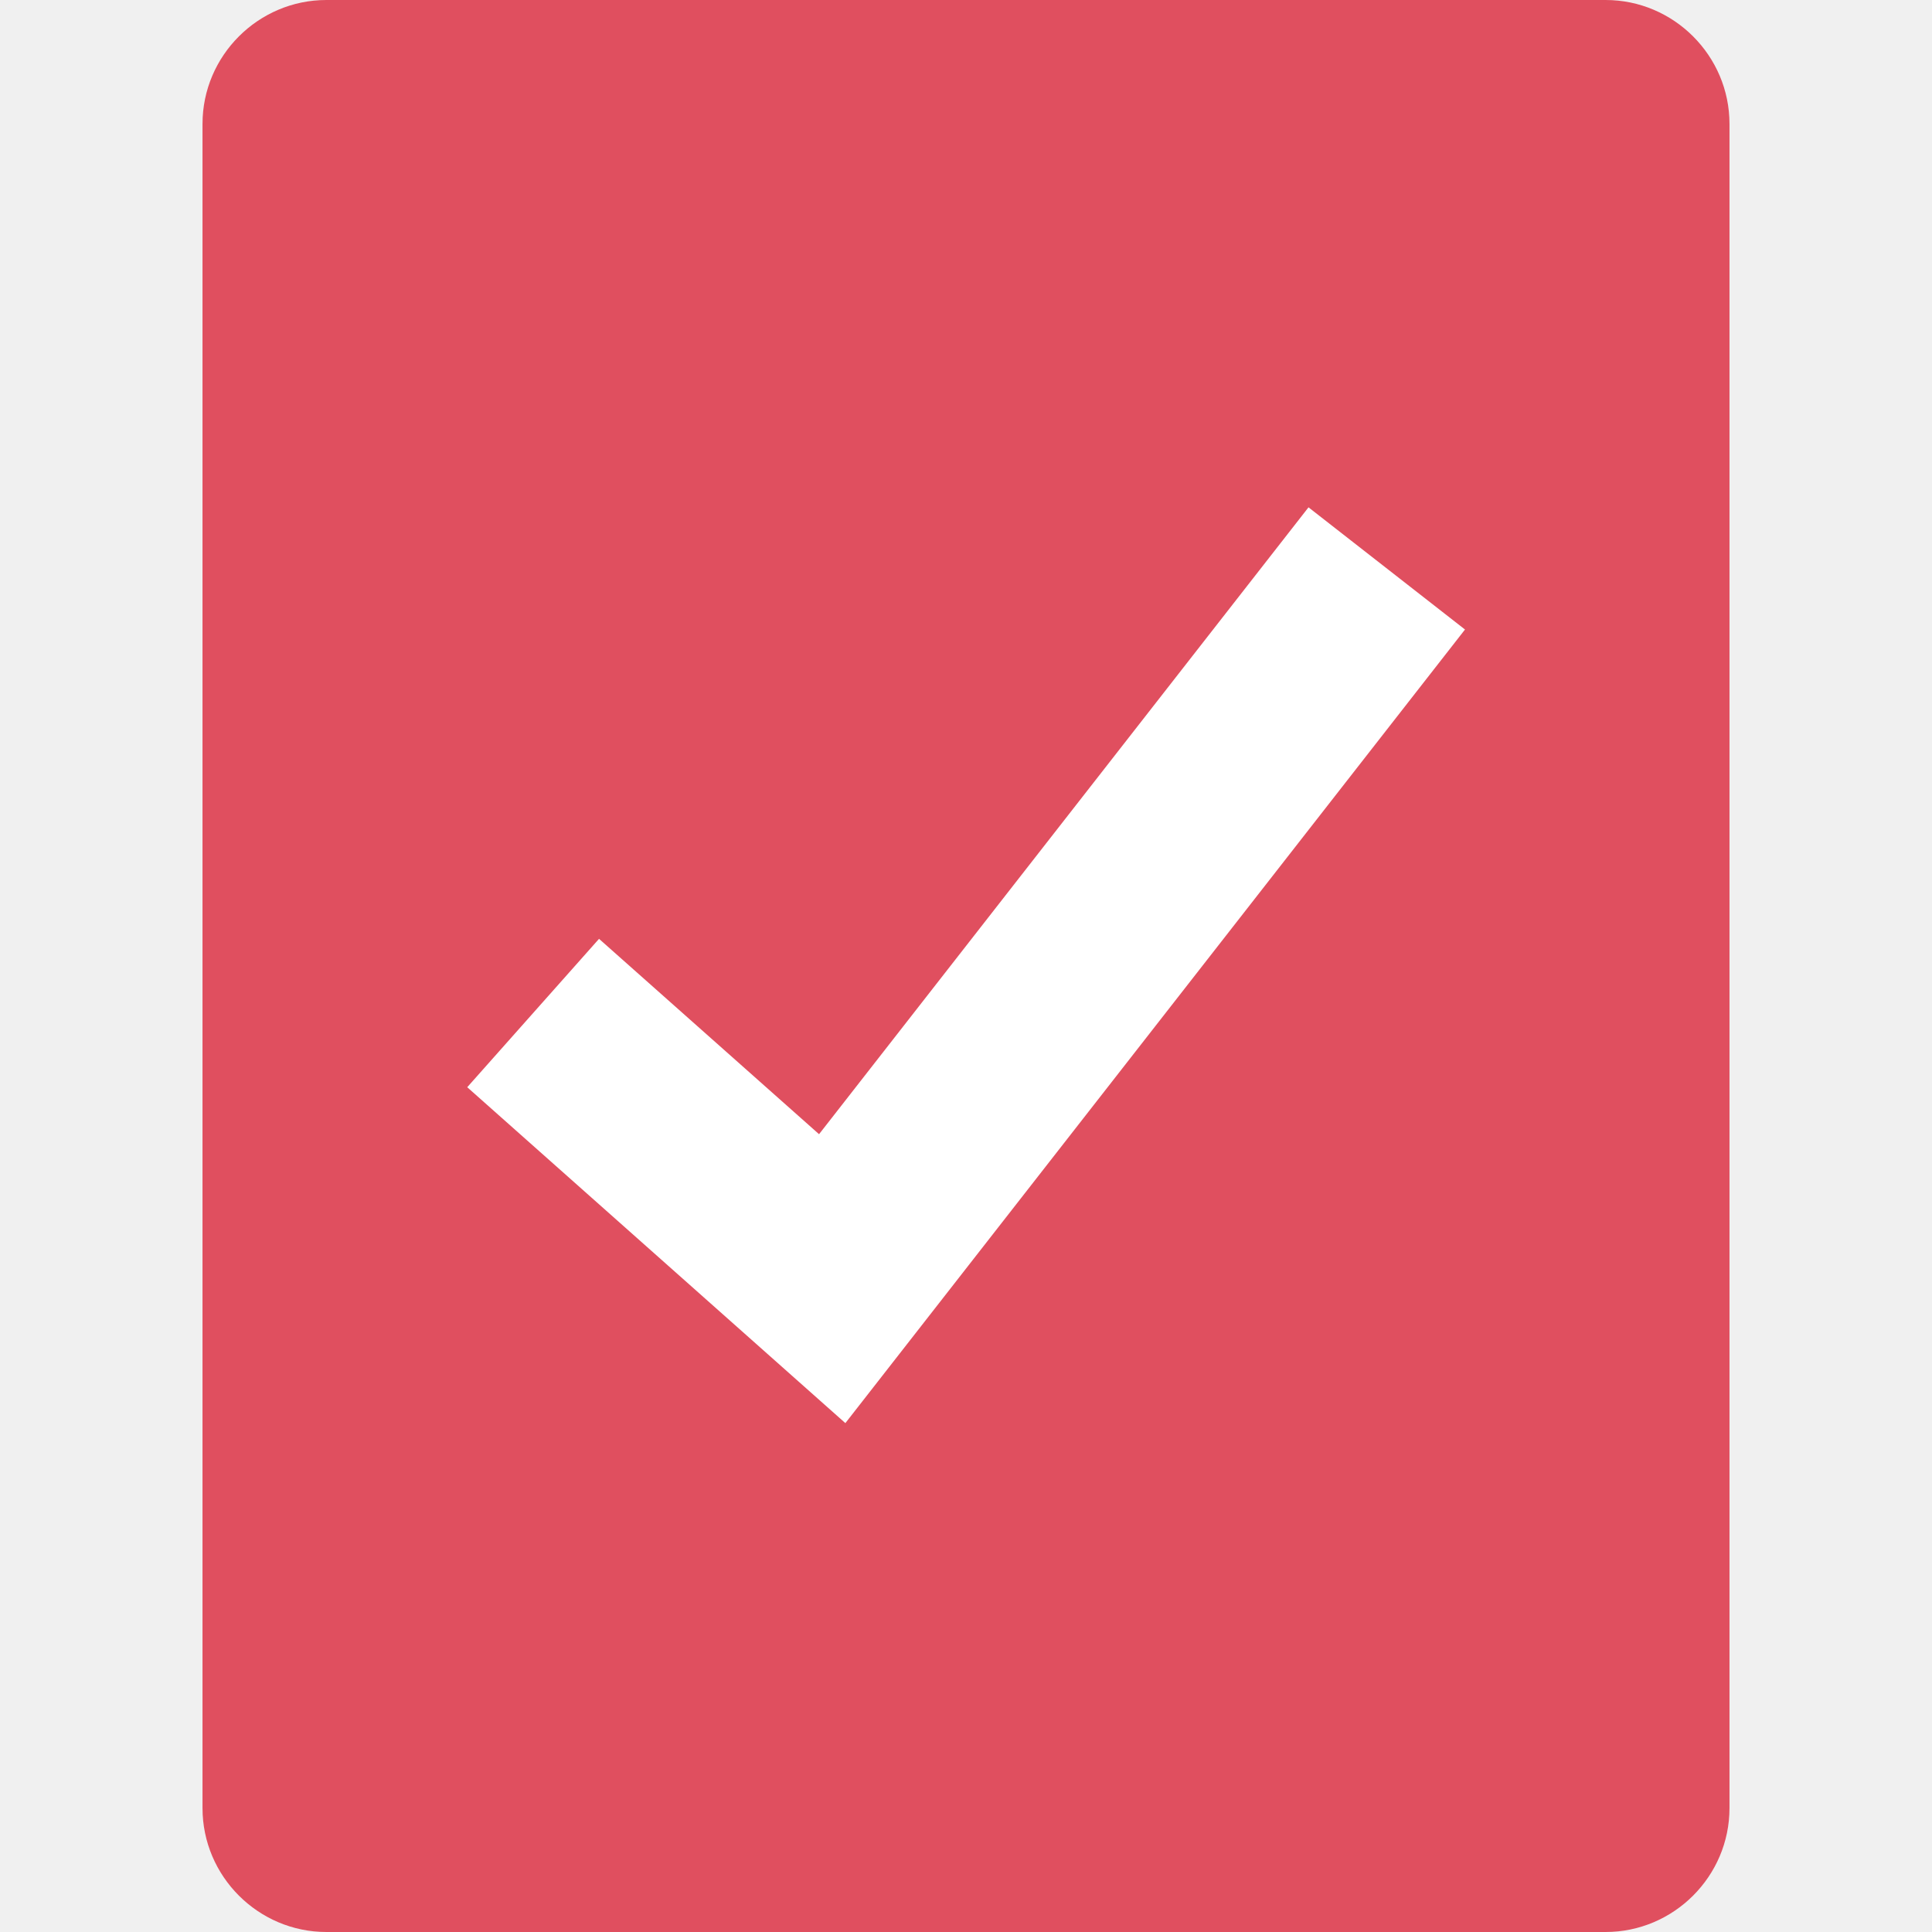
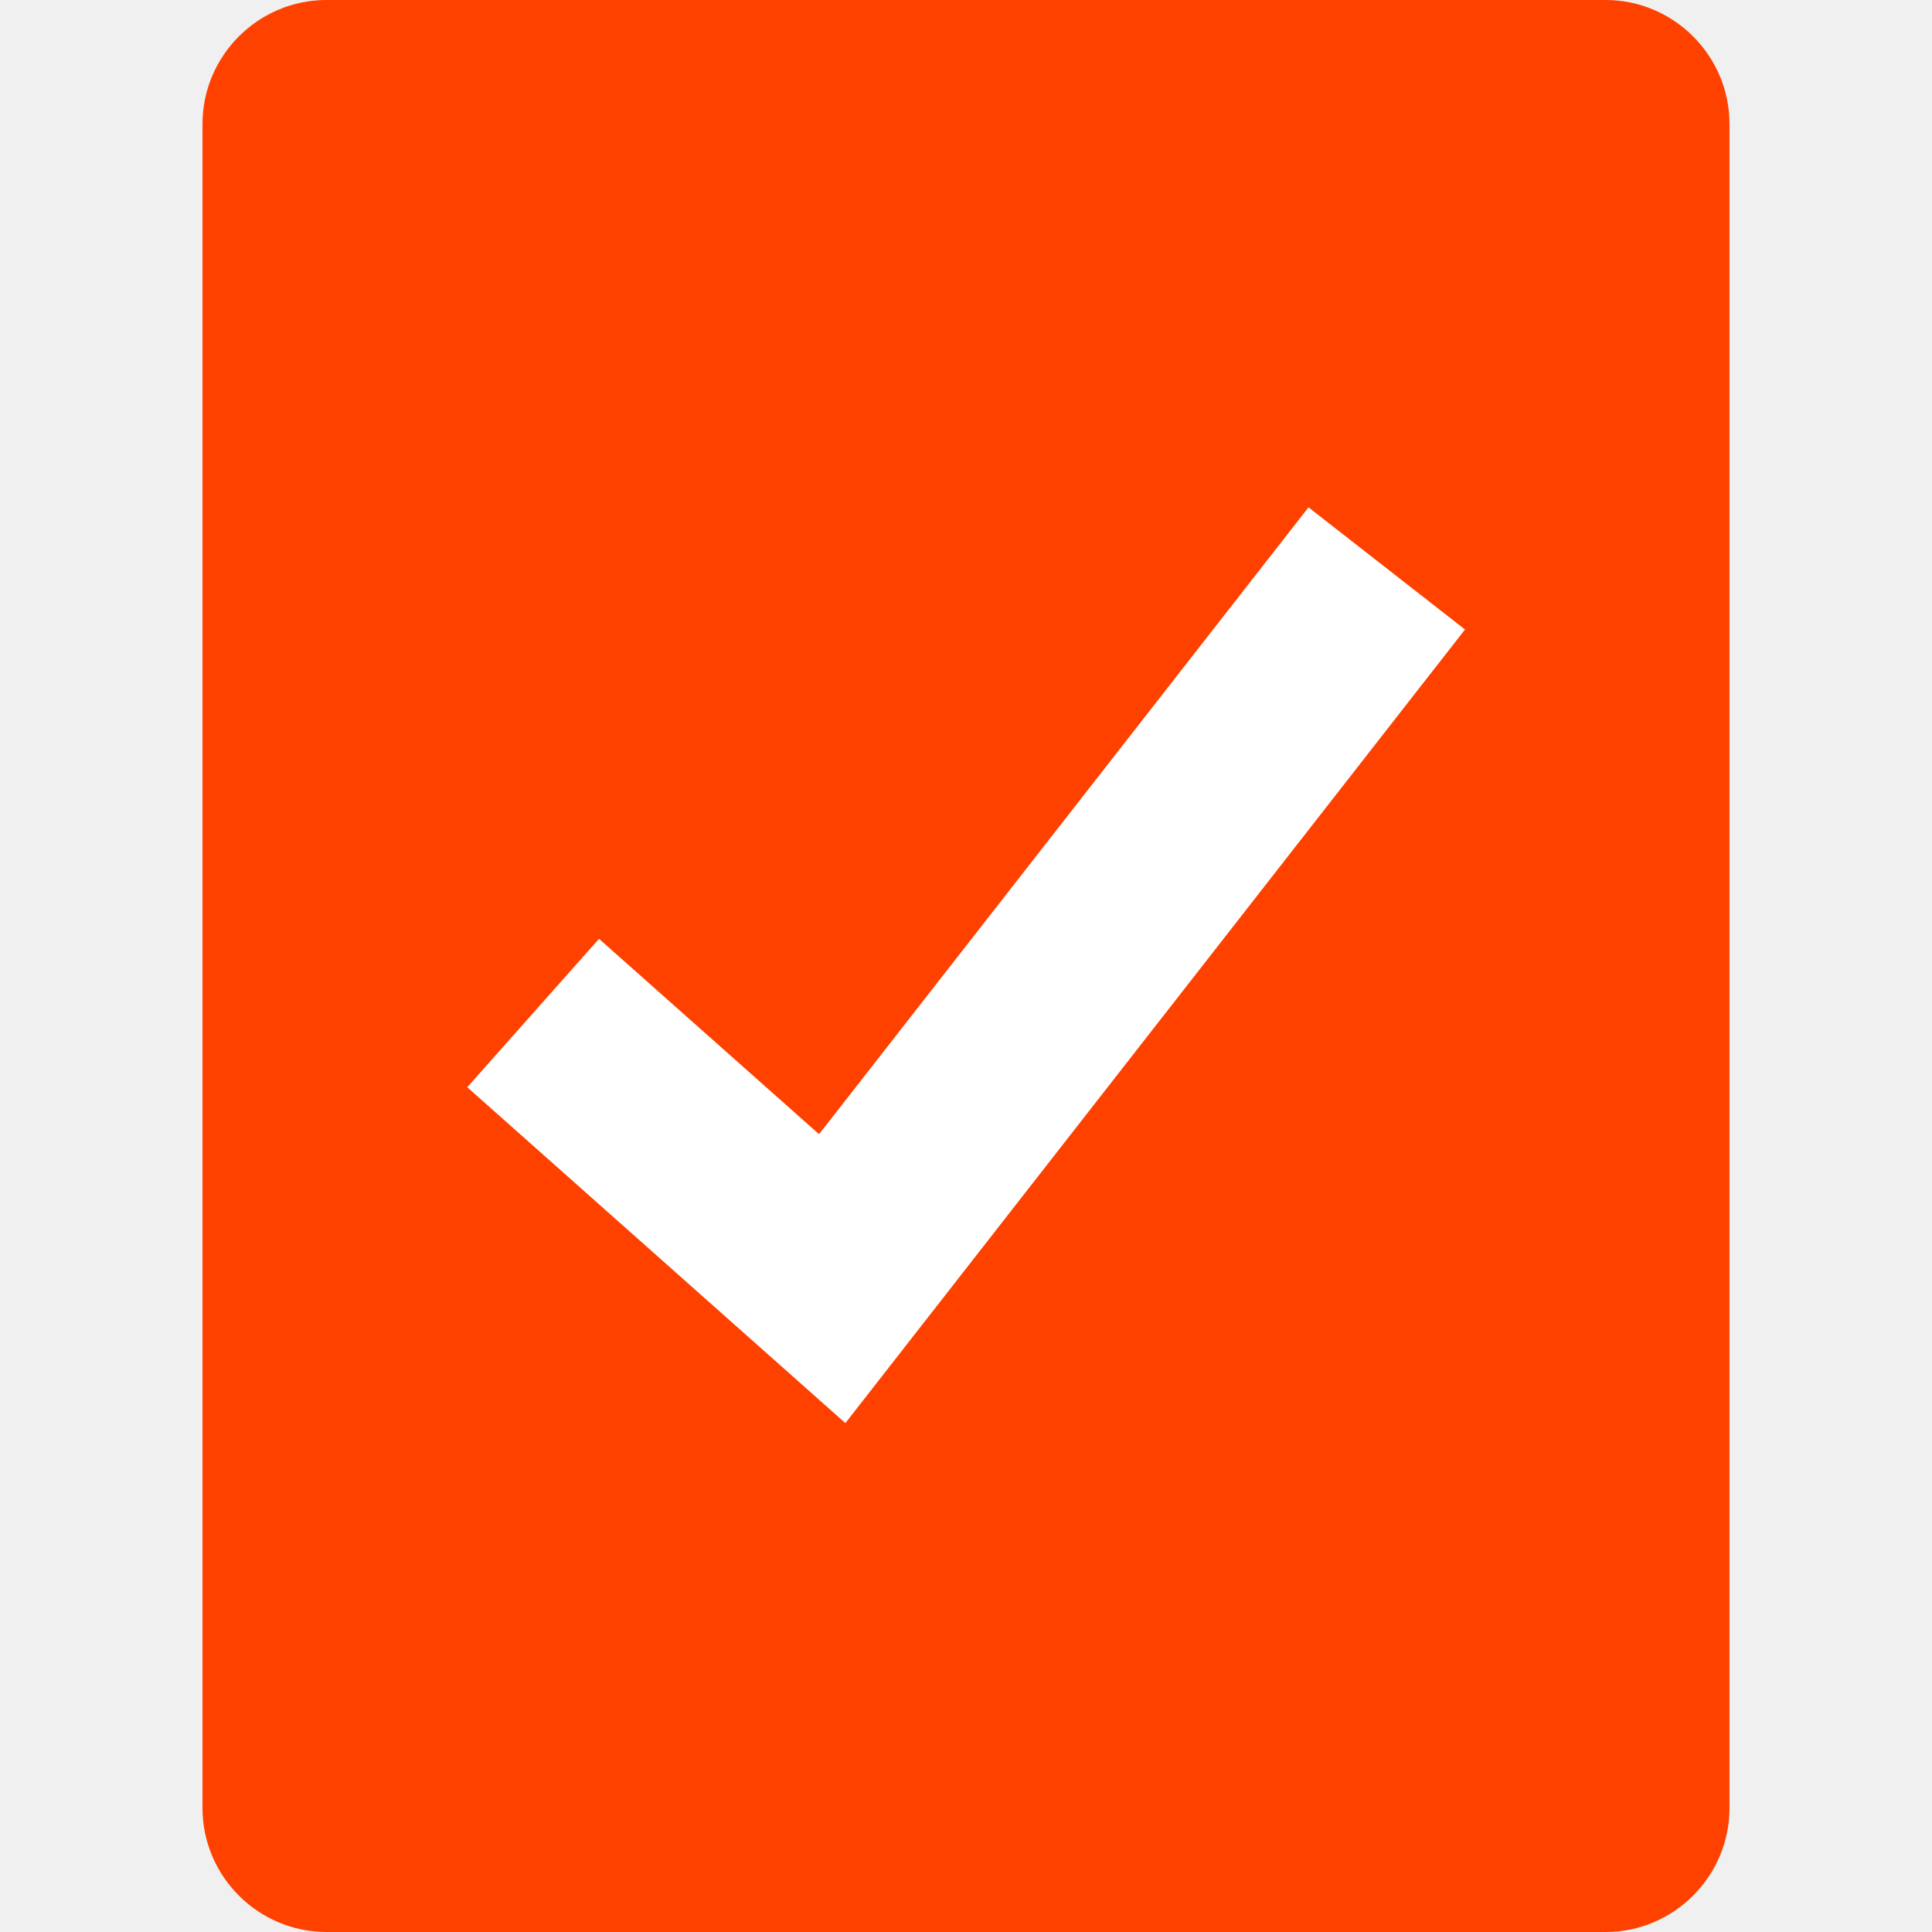
<svg xmlns="http://www.w3.org/2000/svg" width="50" height="50" viewBox="0 0 50 50" fill="none">
-   <path d="M41.553 50H8.447C6.684 50 5.241 48.558 5.241 46.794V3.206C5.241 1.442 6.684 0 8.447 0H41.553C43.316 0 44.759 1.442 44.759 3.206V46.795C44.759 48.558 43.316 50 41.553 50Z" fill="#E04F5F" />
+   <path d="M41.553 50H8.447C6.684 50 5.241 48.558 5.241 46.794V3.206C5.241 1.442 6.684 0 8.447 0H41.553C43.316 0 44.759 1.442 44.759 3.206V46.795C44.759 48.558 43.316 50 41.553 50Z" fill="#FF4100" />
  <path d="M21.878 36.83L12.092 28.137L15.503 24.297L21.197 29.353L33.864 13.13L37.914 16.292L21.878 36.83Z" fill="white" />
</svg>
